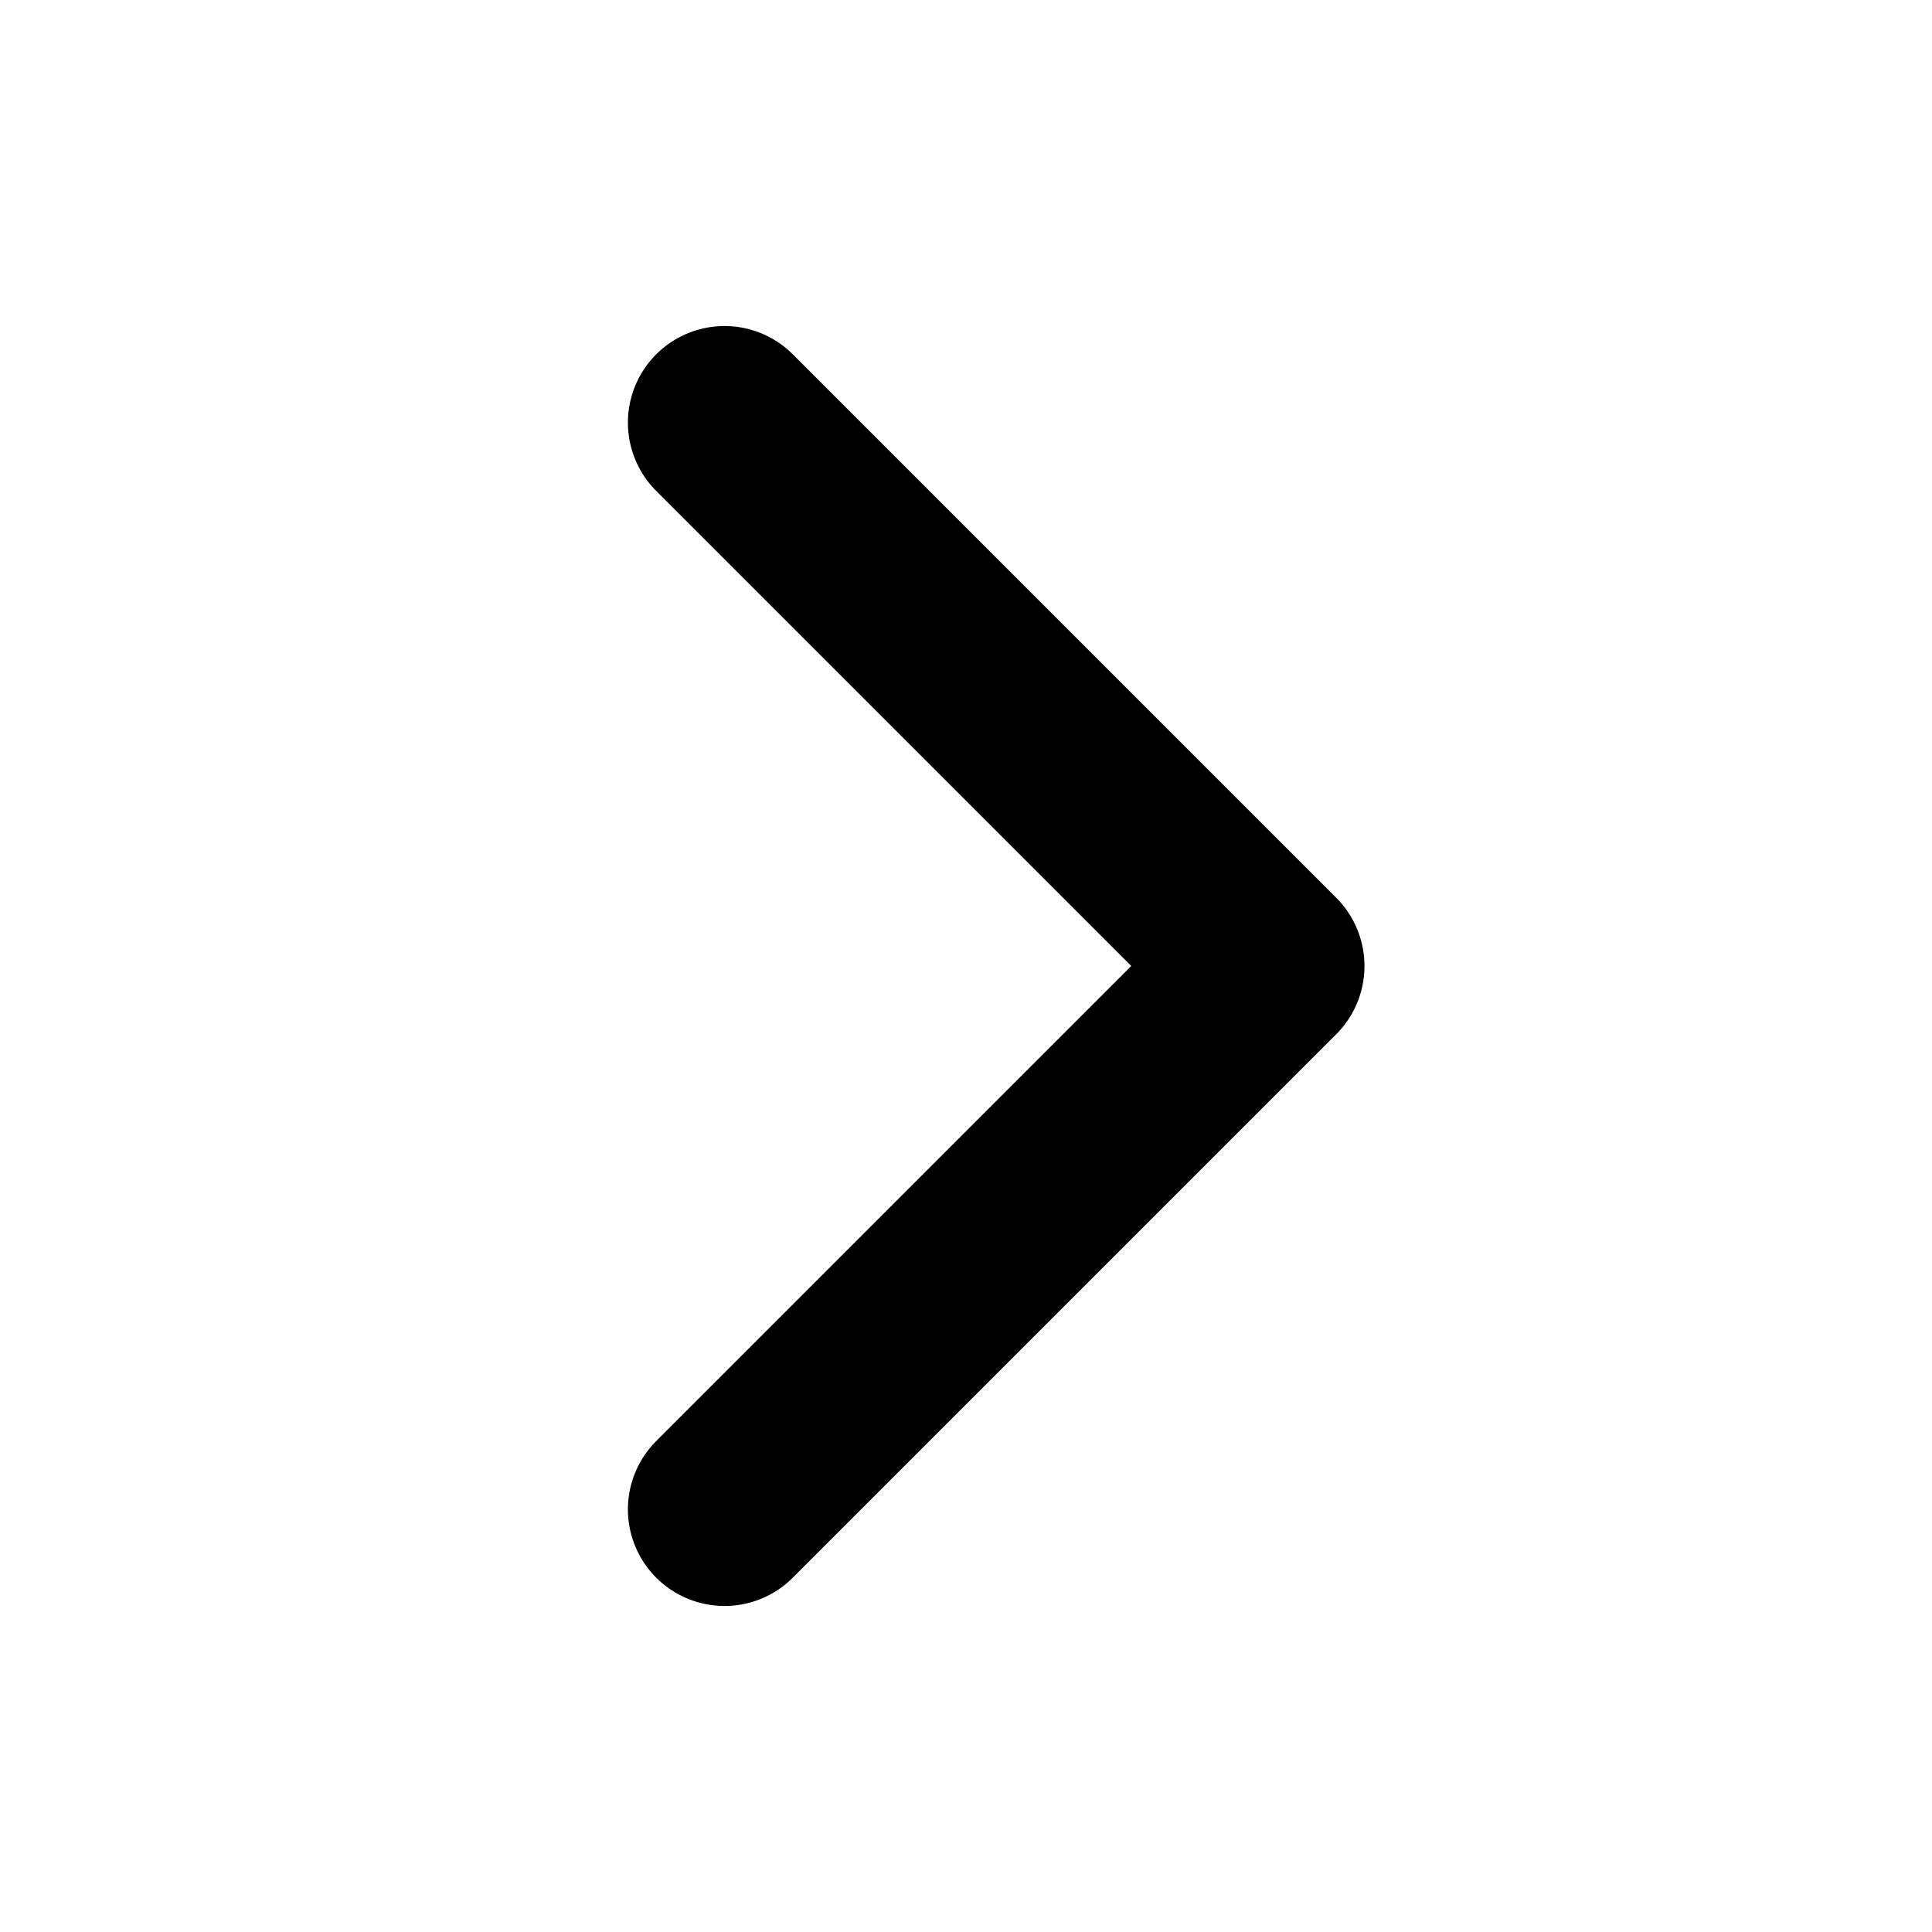
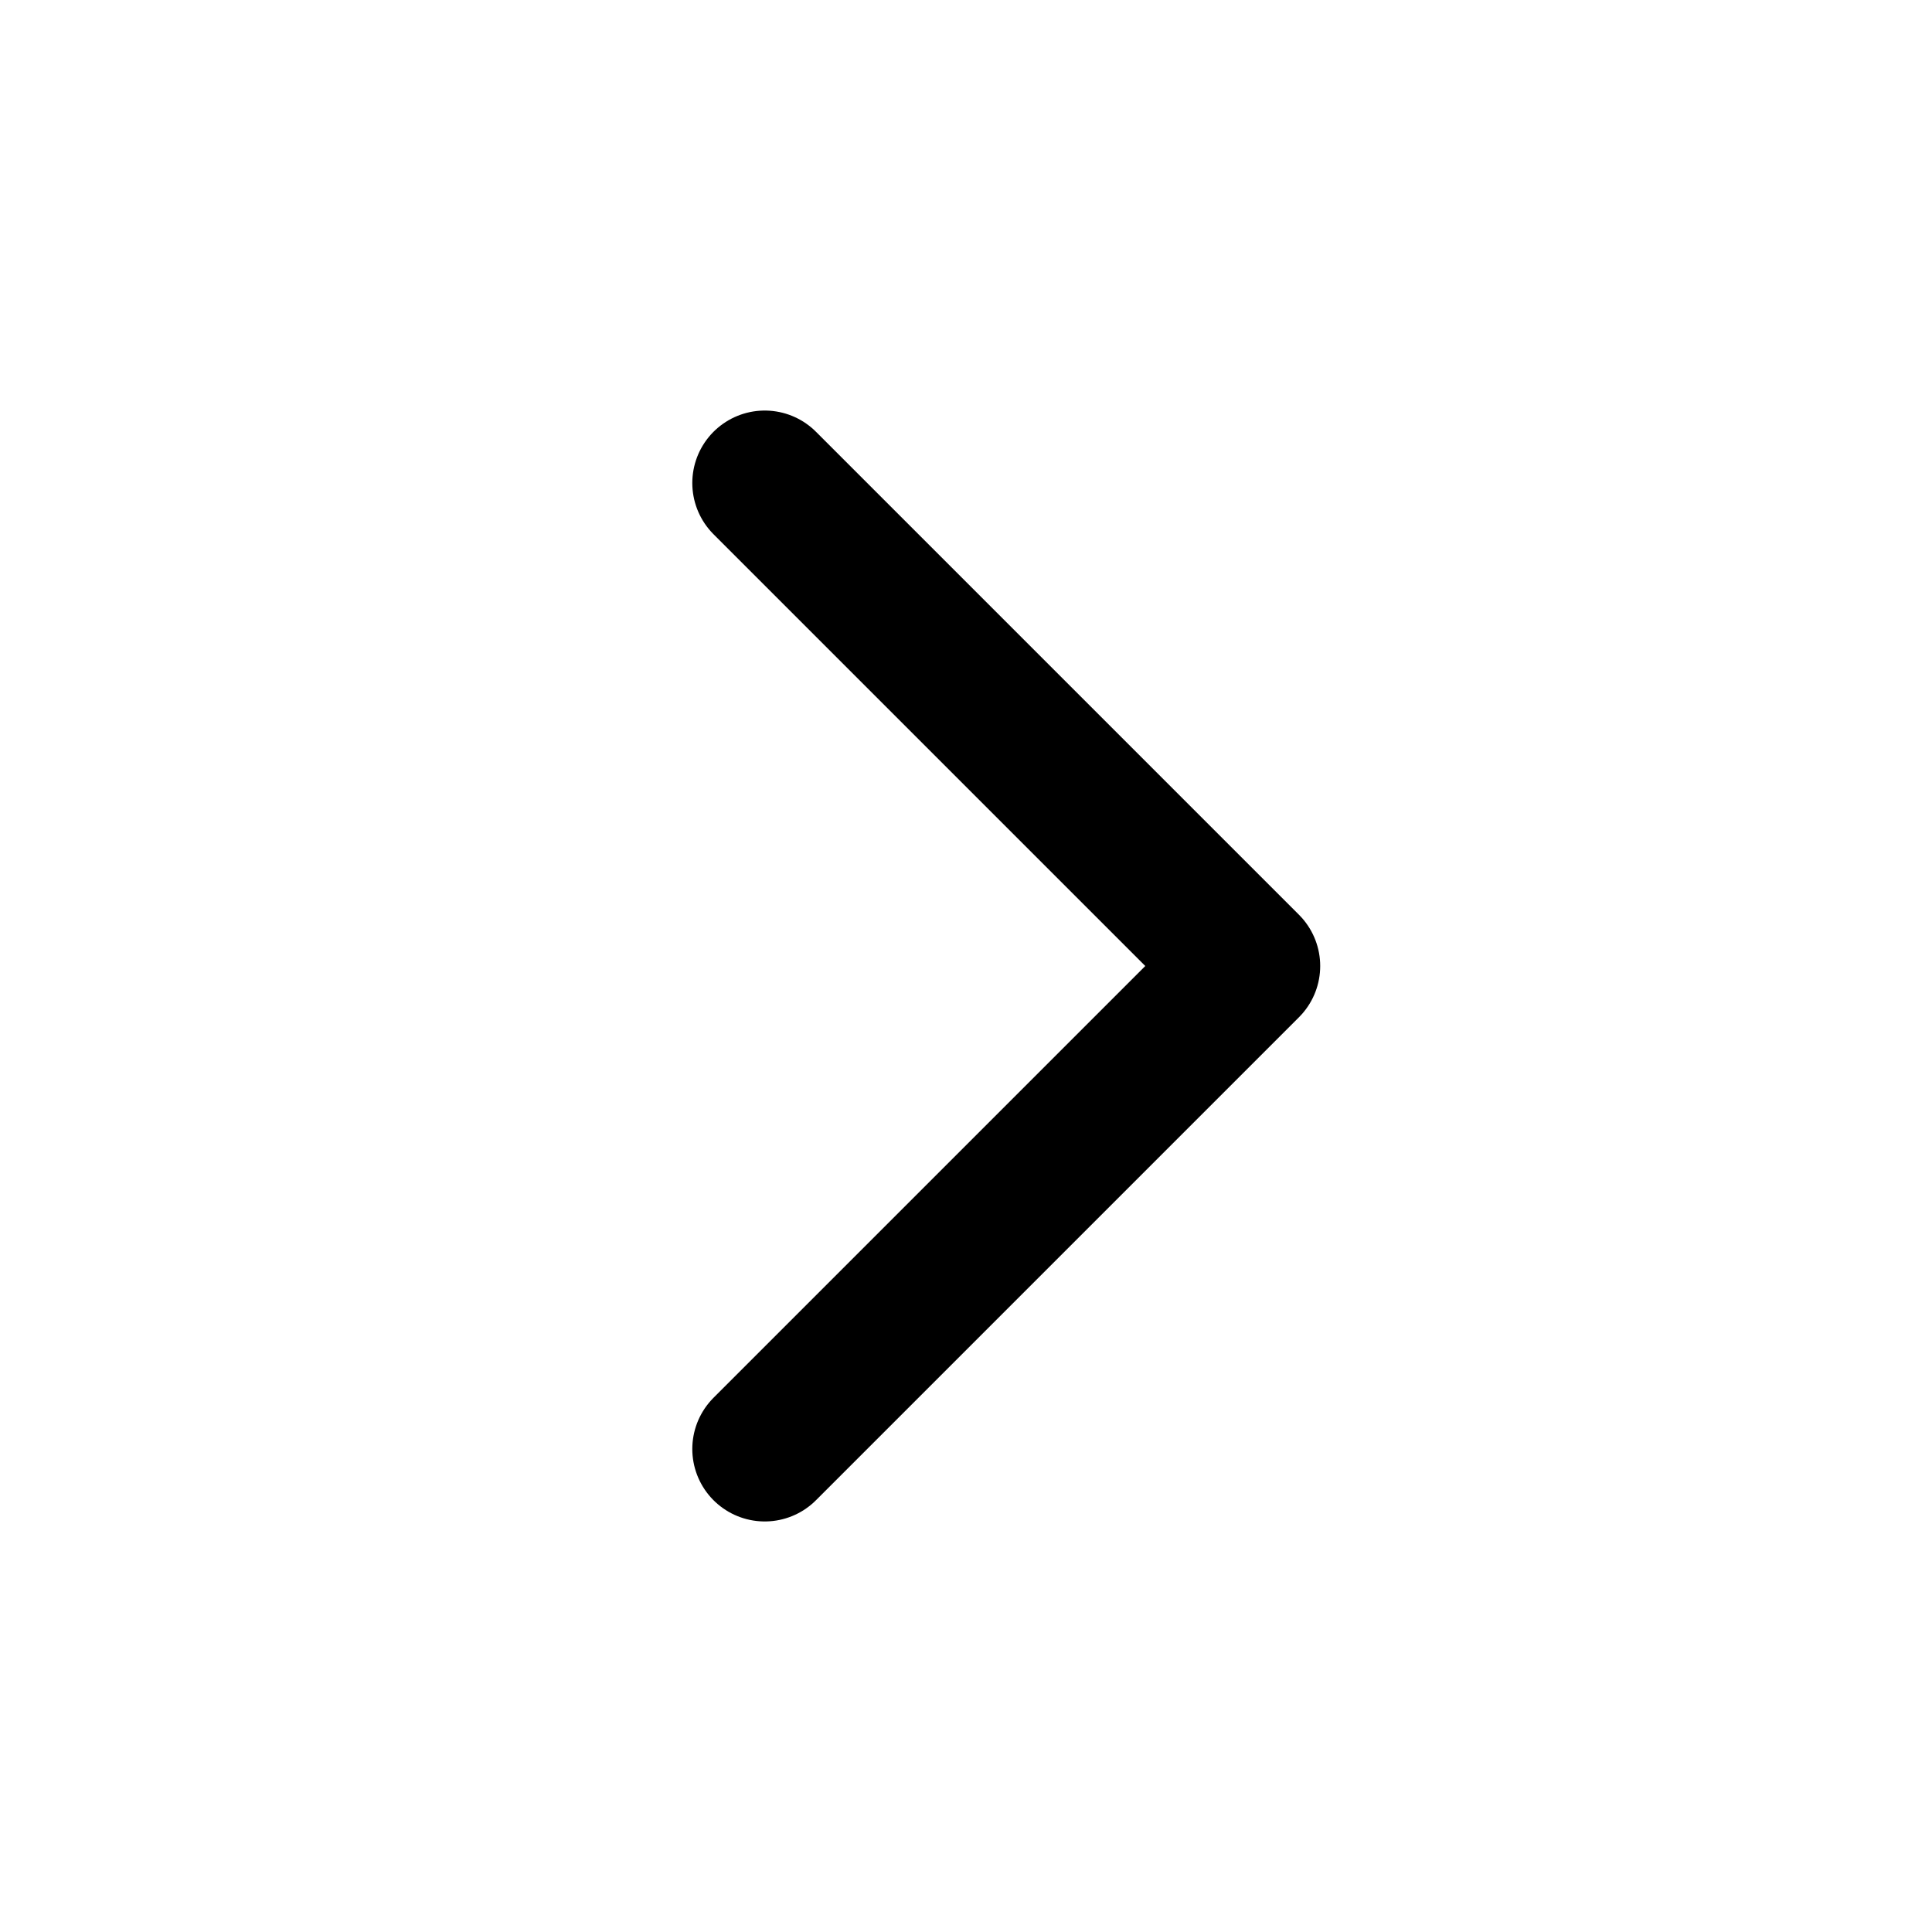
- <svg xmlns="http://www.w3.org/2000/svg" width="16" height="16" viewBox="0 0 16 16">
-   <path fill="none" stroke="#000" stroke-width="1.6" stroke-linecap="round" stroke-linejoin="round" d="M6 3.5 10.5 8 6 12.5" />
+ <svg xmlns="http://www.w3.org/2000/svg" width="24" height="24" viewBox="0 0 24 24" fill="none" stroke="#000" stroke-width="1.8" stroke-linecap="round" stroke-linejoin="round">
+   <path d="m9.5 6 6 6-6 6" />
</svg>
